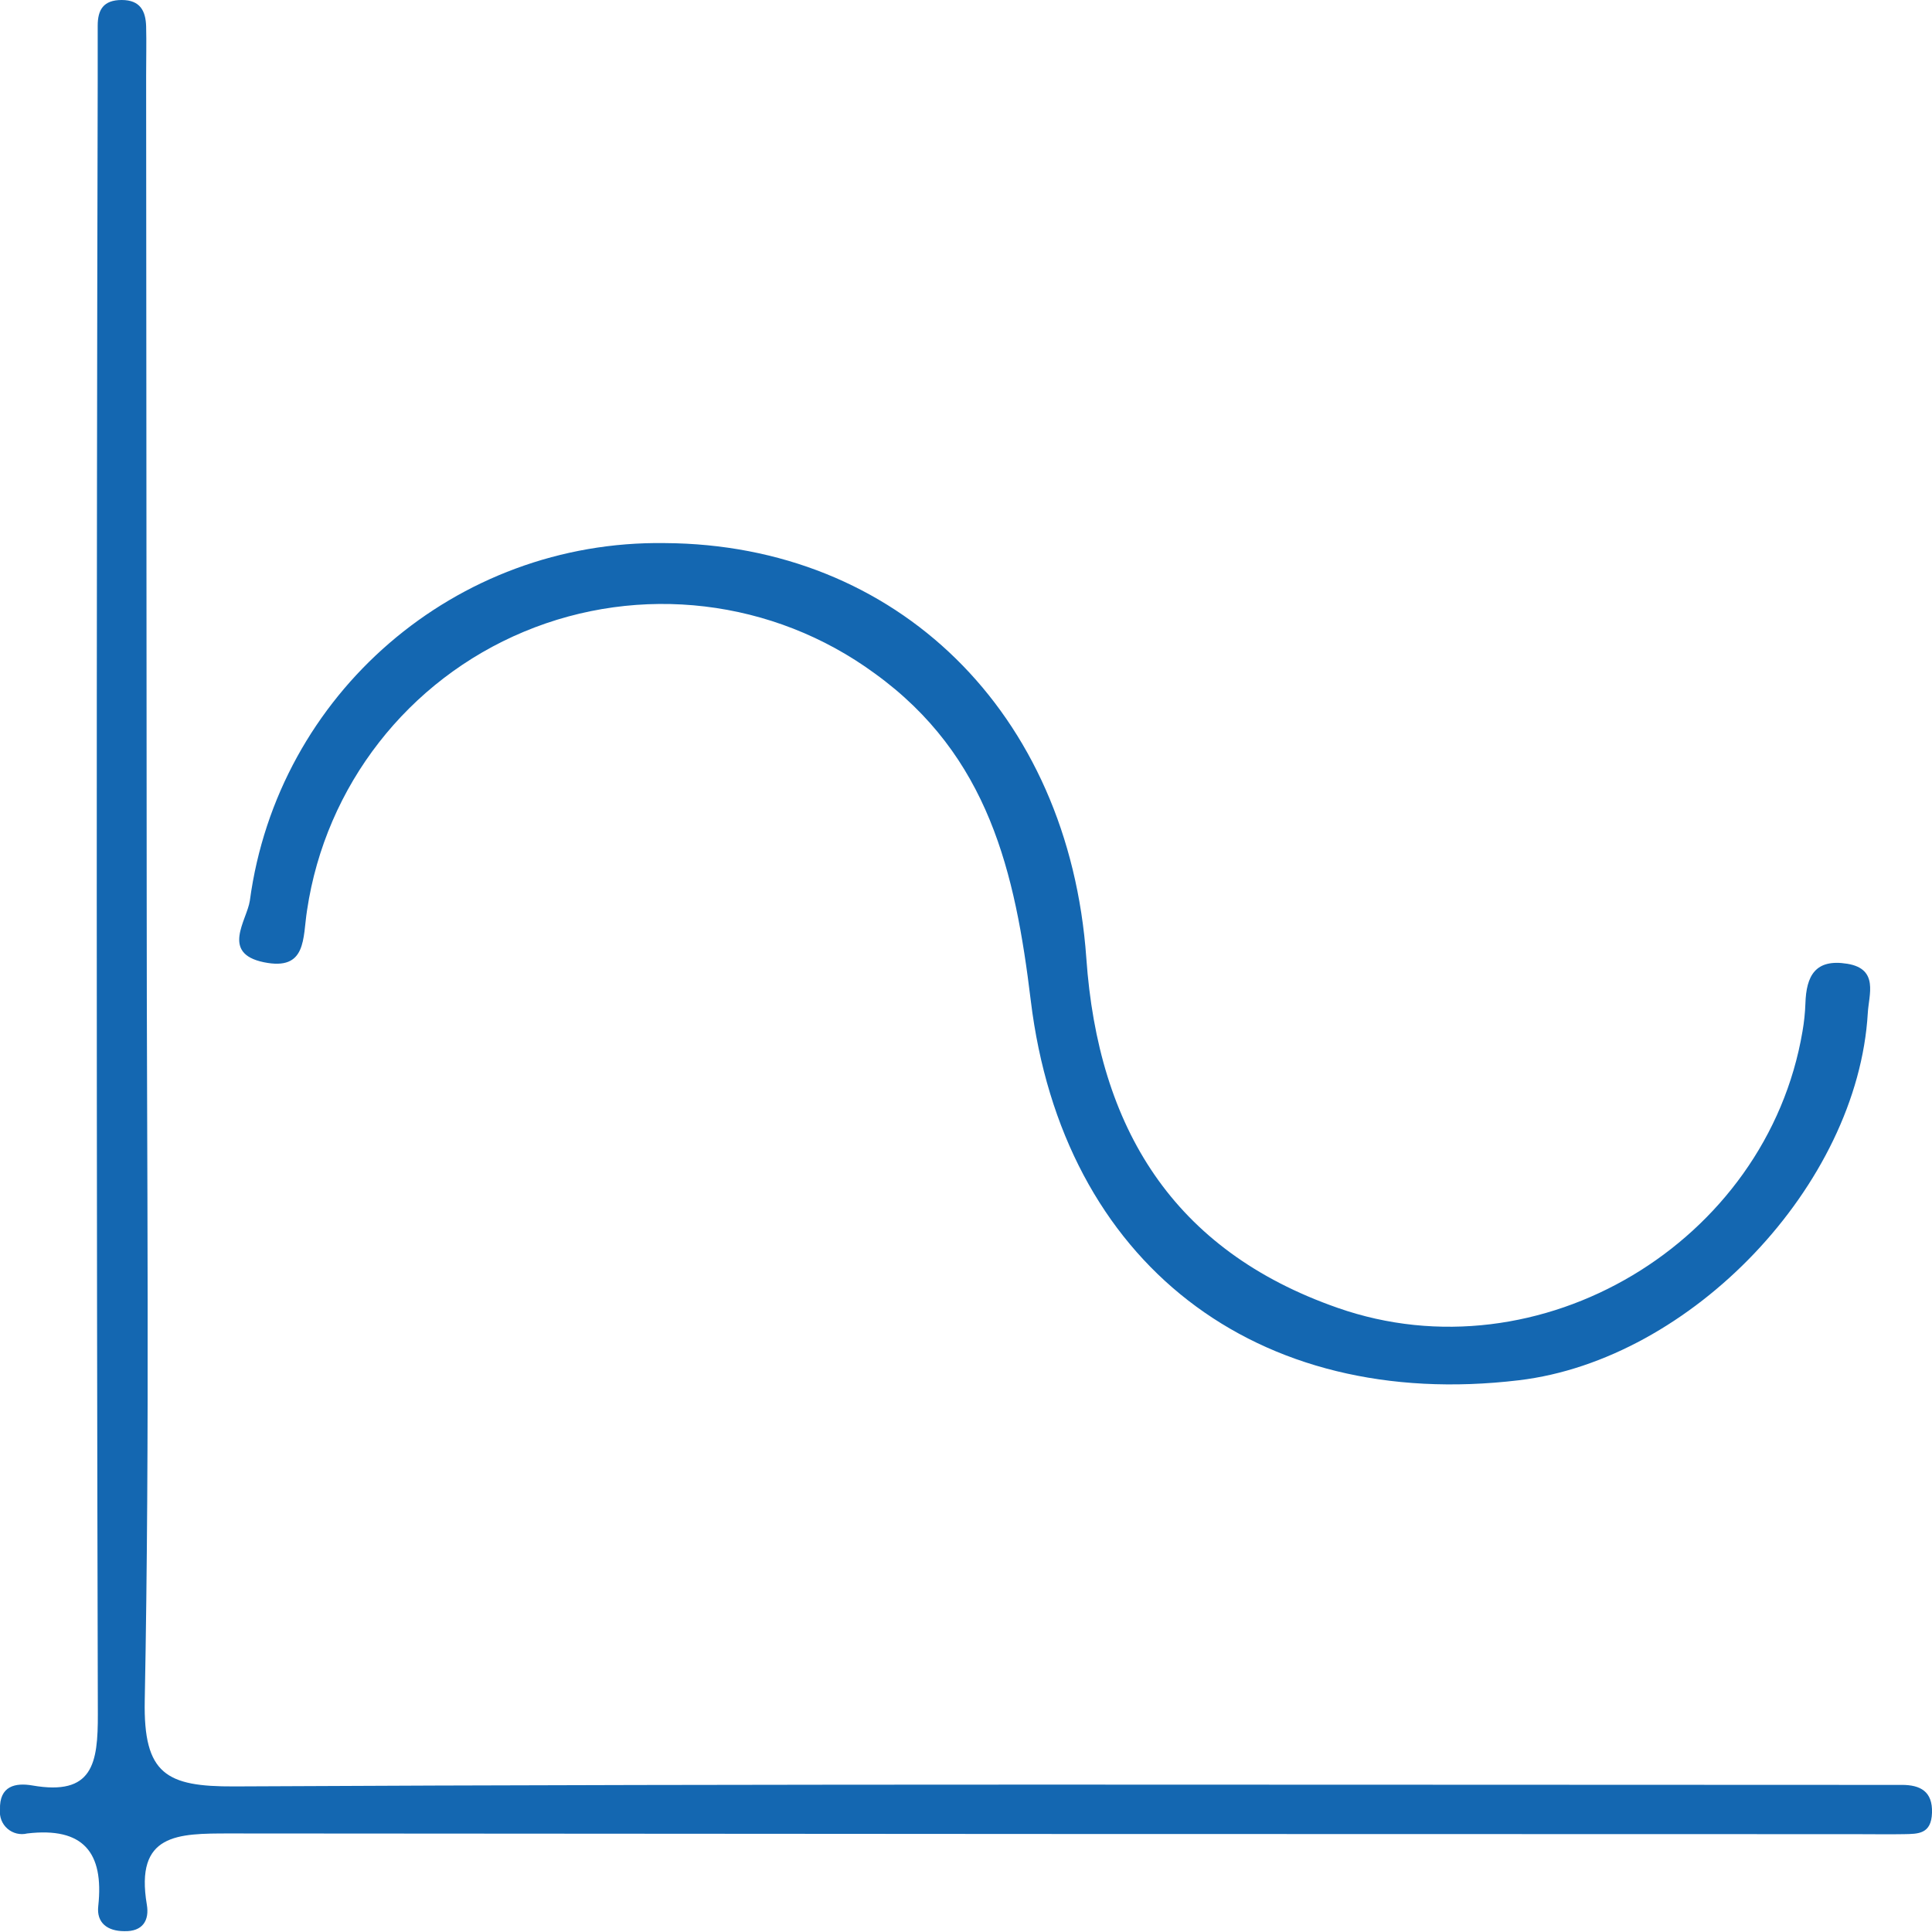
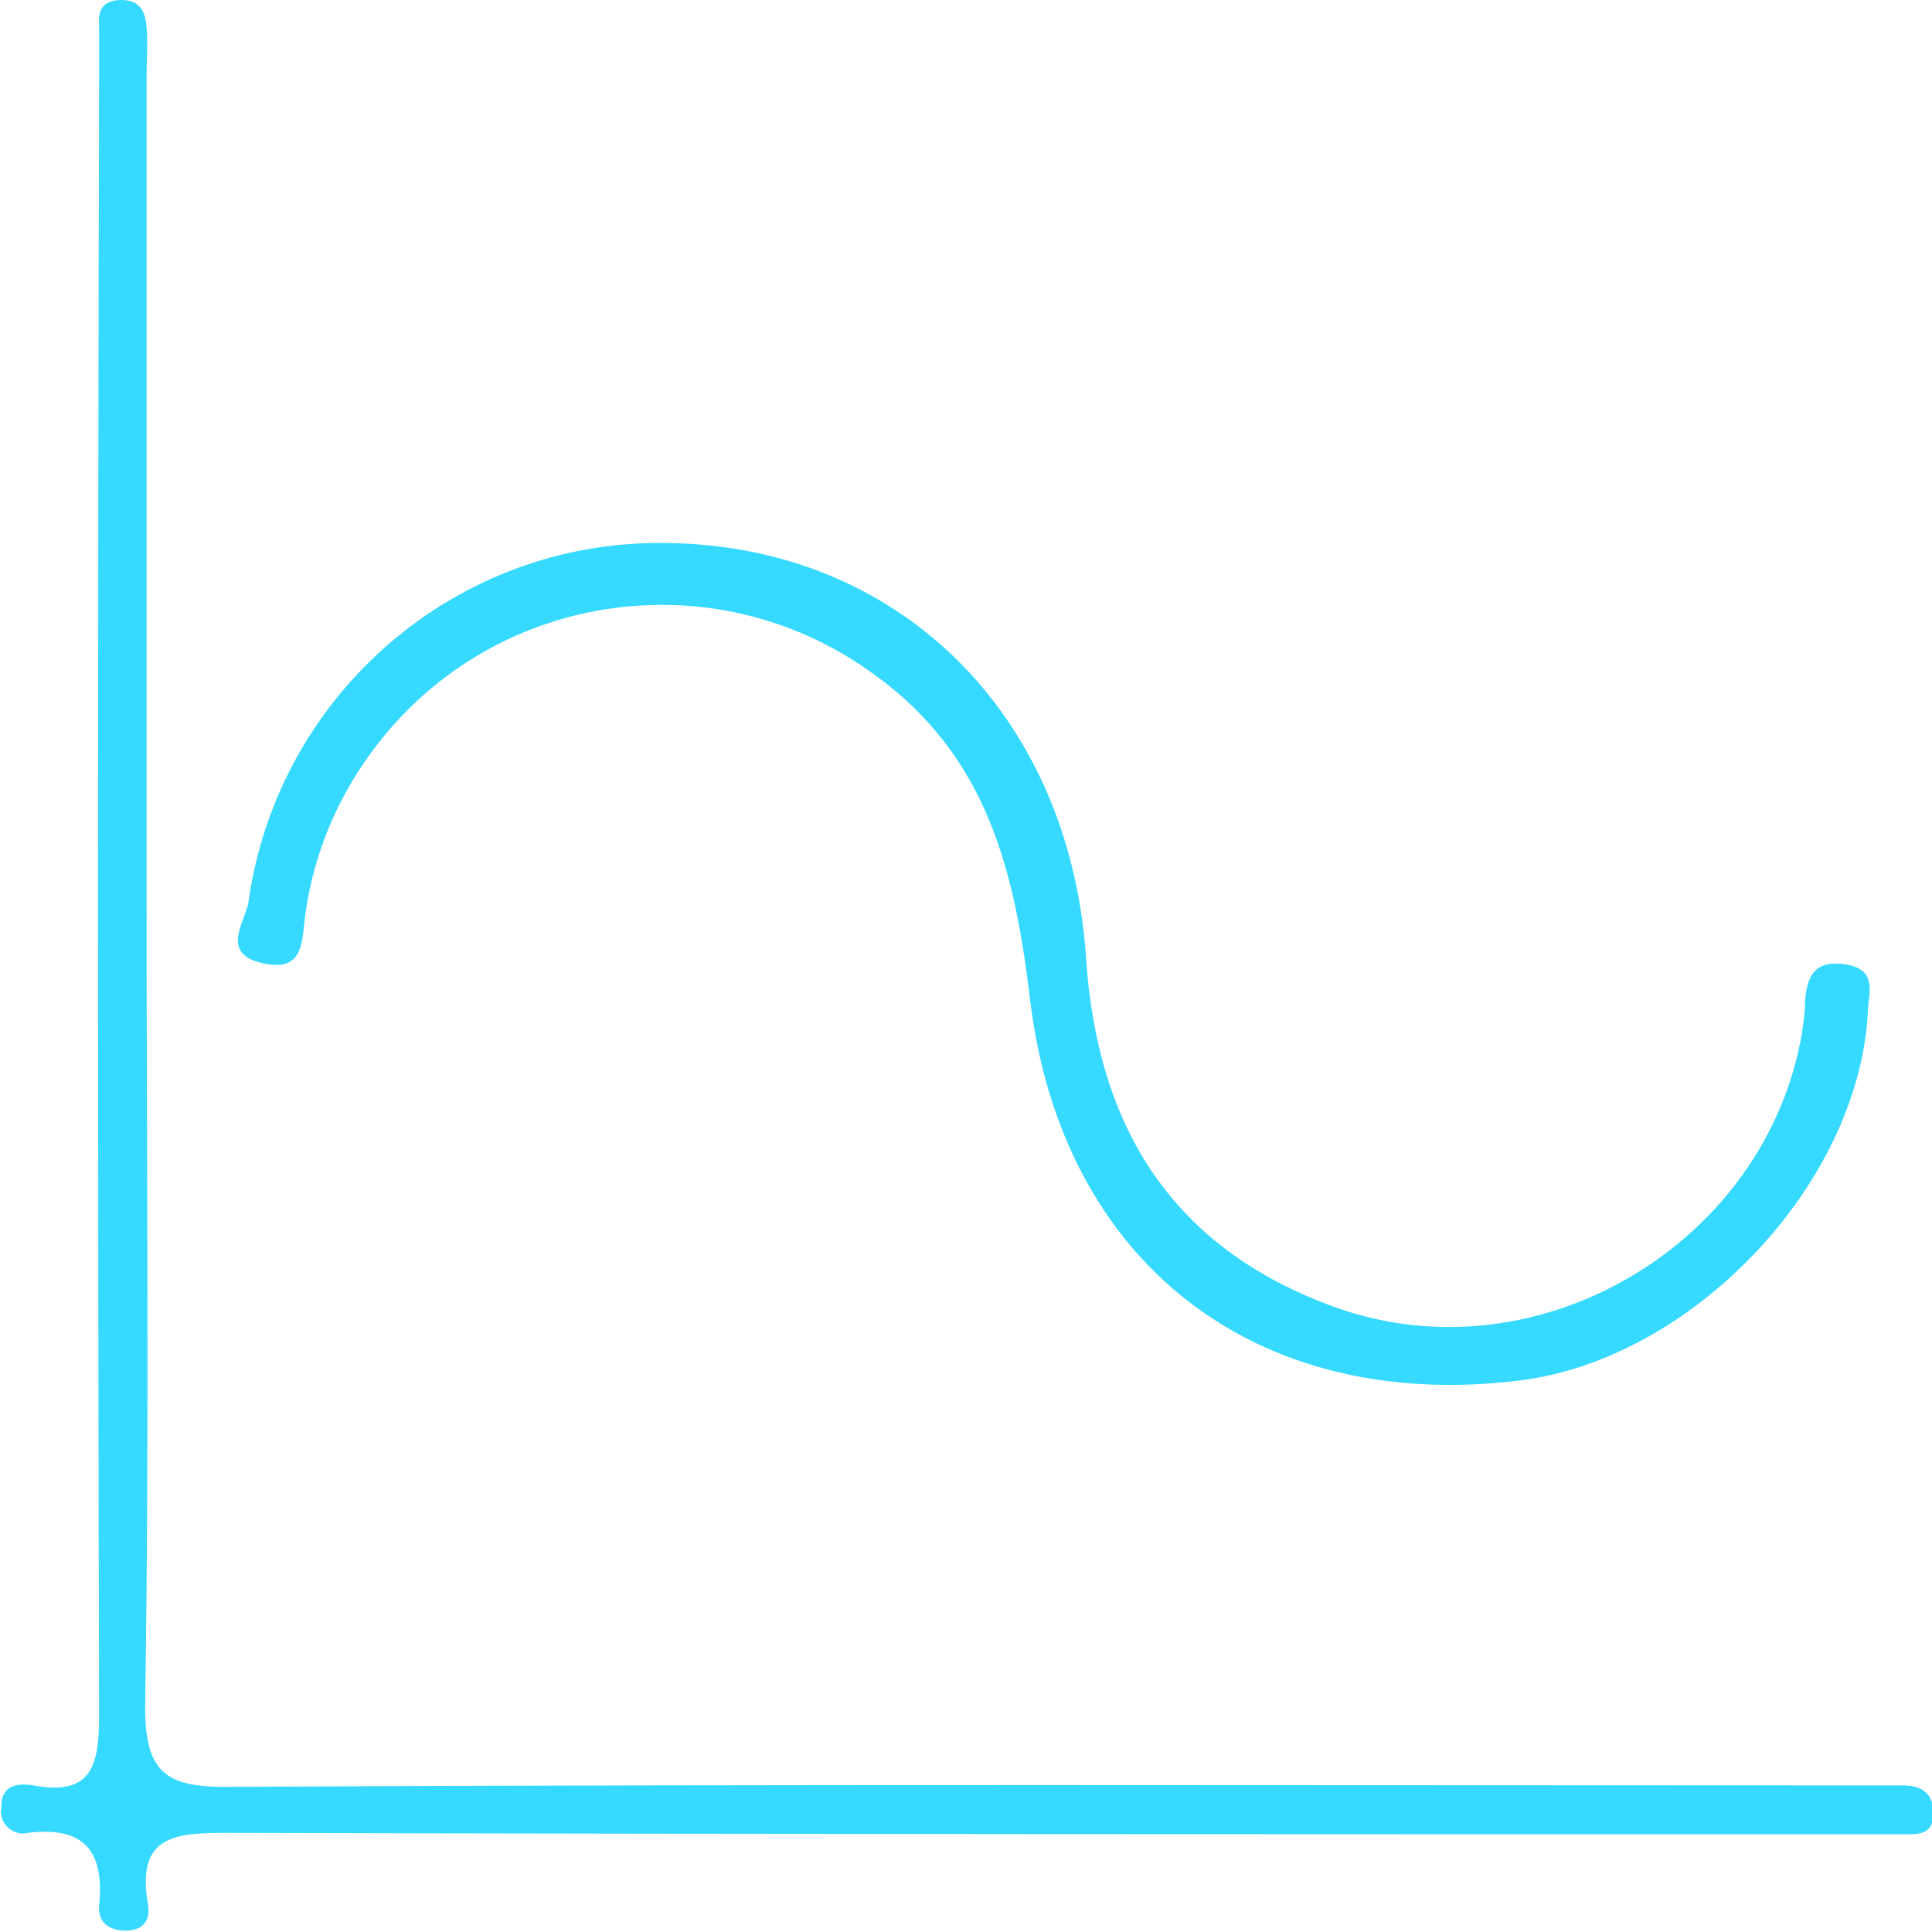
- <svg xmlns="http://www.w3.org/2000/svg" viewBox="0 0 138.42 138.39">
-   <defs>
-     <style>.cls-1{fill:#1467b1;}</style>
-   </defs>
-   <g id="Layer_2" data-name="Layer 2">
-     <g id="Layer_1-2" data-name="Layer 1">
-       <path class="cls-1" d="M10.51,64.38c0,19.15.23,38.32-.14,57.47-.1,5.28,1.56,6.16,6.41,6.14,38.49-.2,77-.11,115.47-.11,1.33,0,2.67,0,4,0s2.22.46,2.17,2-1,1.51-2,1.53-2.34,0-3.5,0q-58.24,0-116.47-.05c-3.73,0-6.79,0-5.93,5.1.19,1.11-.28,1.94-1.62,1.9-1.19,0-2-.59-1.86-1.8.42-3.86-1.09-5.67-5.09-5.2A1.58,1.58,0,0,1,0,129.66c-.06-1.73,1.13-1.94,2.31-1.74,4.35.76,4.71-1.57,4.7-5.12Q6.86,64.32,7,5.84q0-2,0-4C7,.71,7.4,0,8.72,0s1.72.78,1.75,1.9,0,2.33,0,3.5Z" />
-       <path class="cls-1" d="M47.63,38.91C64.23,39,76.58,51,77.83,68.64c.85,12.15,6.2,20.94,18,25.06,14.49,5.08,30.75-4.68,33.31-19.8a14.59,14.59,0,0,0,.21-2c.06-2,.72-3.22,3-2.85s1.54,2.23,1.47,3.53c-.72,12.33-12.64,24.84-25,26.31C90,101.14,76.13,90.48,73.85,71.68c-1.11-9.16-3-17.53-11.19-23.44A25.74,25.74,0,0,0,22,65.21c-.32,2,0,4.37-3.1,3.73s-1.21-3-1-4.41A29.56,29.56,0,0,1,47.63,38.91Z" />
+ <svg xmlns="http://www.w3.org/2000/svg" version="1.1" id="Layer_1" x="0px" y="0px" viewBox="0 0 138.4 138.4" style="enable-background:new 0 0 138.4 138.4;" xml:space="preserve">
+   <style type="text/css">
+ 	.st0{fill:#36D9FF;}
+ </style>
+   <g id="Layer_2_1_">
+     <g id="Layer_1-2">
+       <path class="st0" d="M10.5,64.4c0,19.2,0.2,38.3-0.1,57.5c-0.1,5.3,1.6,6.2,6.4,6.1c38.5-0.2,77-0.1,115.5-0.1c1.3,0,2.7,0,4,0    s2.2,0.5,2.2,2s-1,1.5-2,1.5s-2.3,0-3.5,0c-38.8,0-77.7,0-116.5-0.1c-3.7,0-6.8,0-5.9,5.1c0.2,1.1-0.3,1.9-1.6,1.9    c-1.2,0-2-0.6-1.9-1.8c0.4-3.9-1.1-5.7-5.1-5.2c-0.8,0.2-1.7-0.3-1.9-1.2c0-0.2-0.1-0.4,0-0.5c-0.1-1.7,1.1-1.9,2.3-1.7    c4.3,0.8,4.7-1.6,4.7-5.1c-0.1-39-0.1-78,0-117c0-1.3,0-2.7,0-4C7,0.7,7.4,0,8.7,0s1.7,0.8,1.8,1.9s0,2.3,0,3.5L10.5,64.4z" />
+       <path class="st0" d="M47.6,38.9C64.2,39,76.6,51,77.8,68.6c0.8,12.2,6.2,20.9,18,25.1c14.5,5.1,30.8-4.7,33.3-19.8    c0.1-0.7,0.2-1.3,0.2-2c0.1-2,0.7-3.2,3-2.8s1.5,2.2,1.5,3.5c-0.7,12.3-12.6,24.8-25,26.3c-18.8,2.3-32.7-8.4-35-27.2    c-1.1-9.2-3-17.5-11.2-23.4c-11.5-8.4-27.6-5.9-36,5.6c-2.5,3.4-4.1,7.3-4.7,11.4c-0.3,2,0,4.4-3.1,3.7s-1.2-3-1-4.4    C19.9,49.7,32.7,38.7,47.6,38.9z" />
    </g>
  </g>
</svg>
